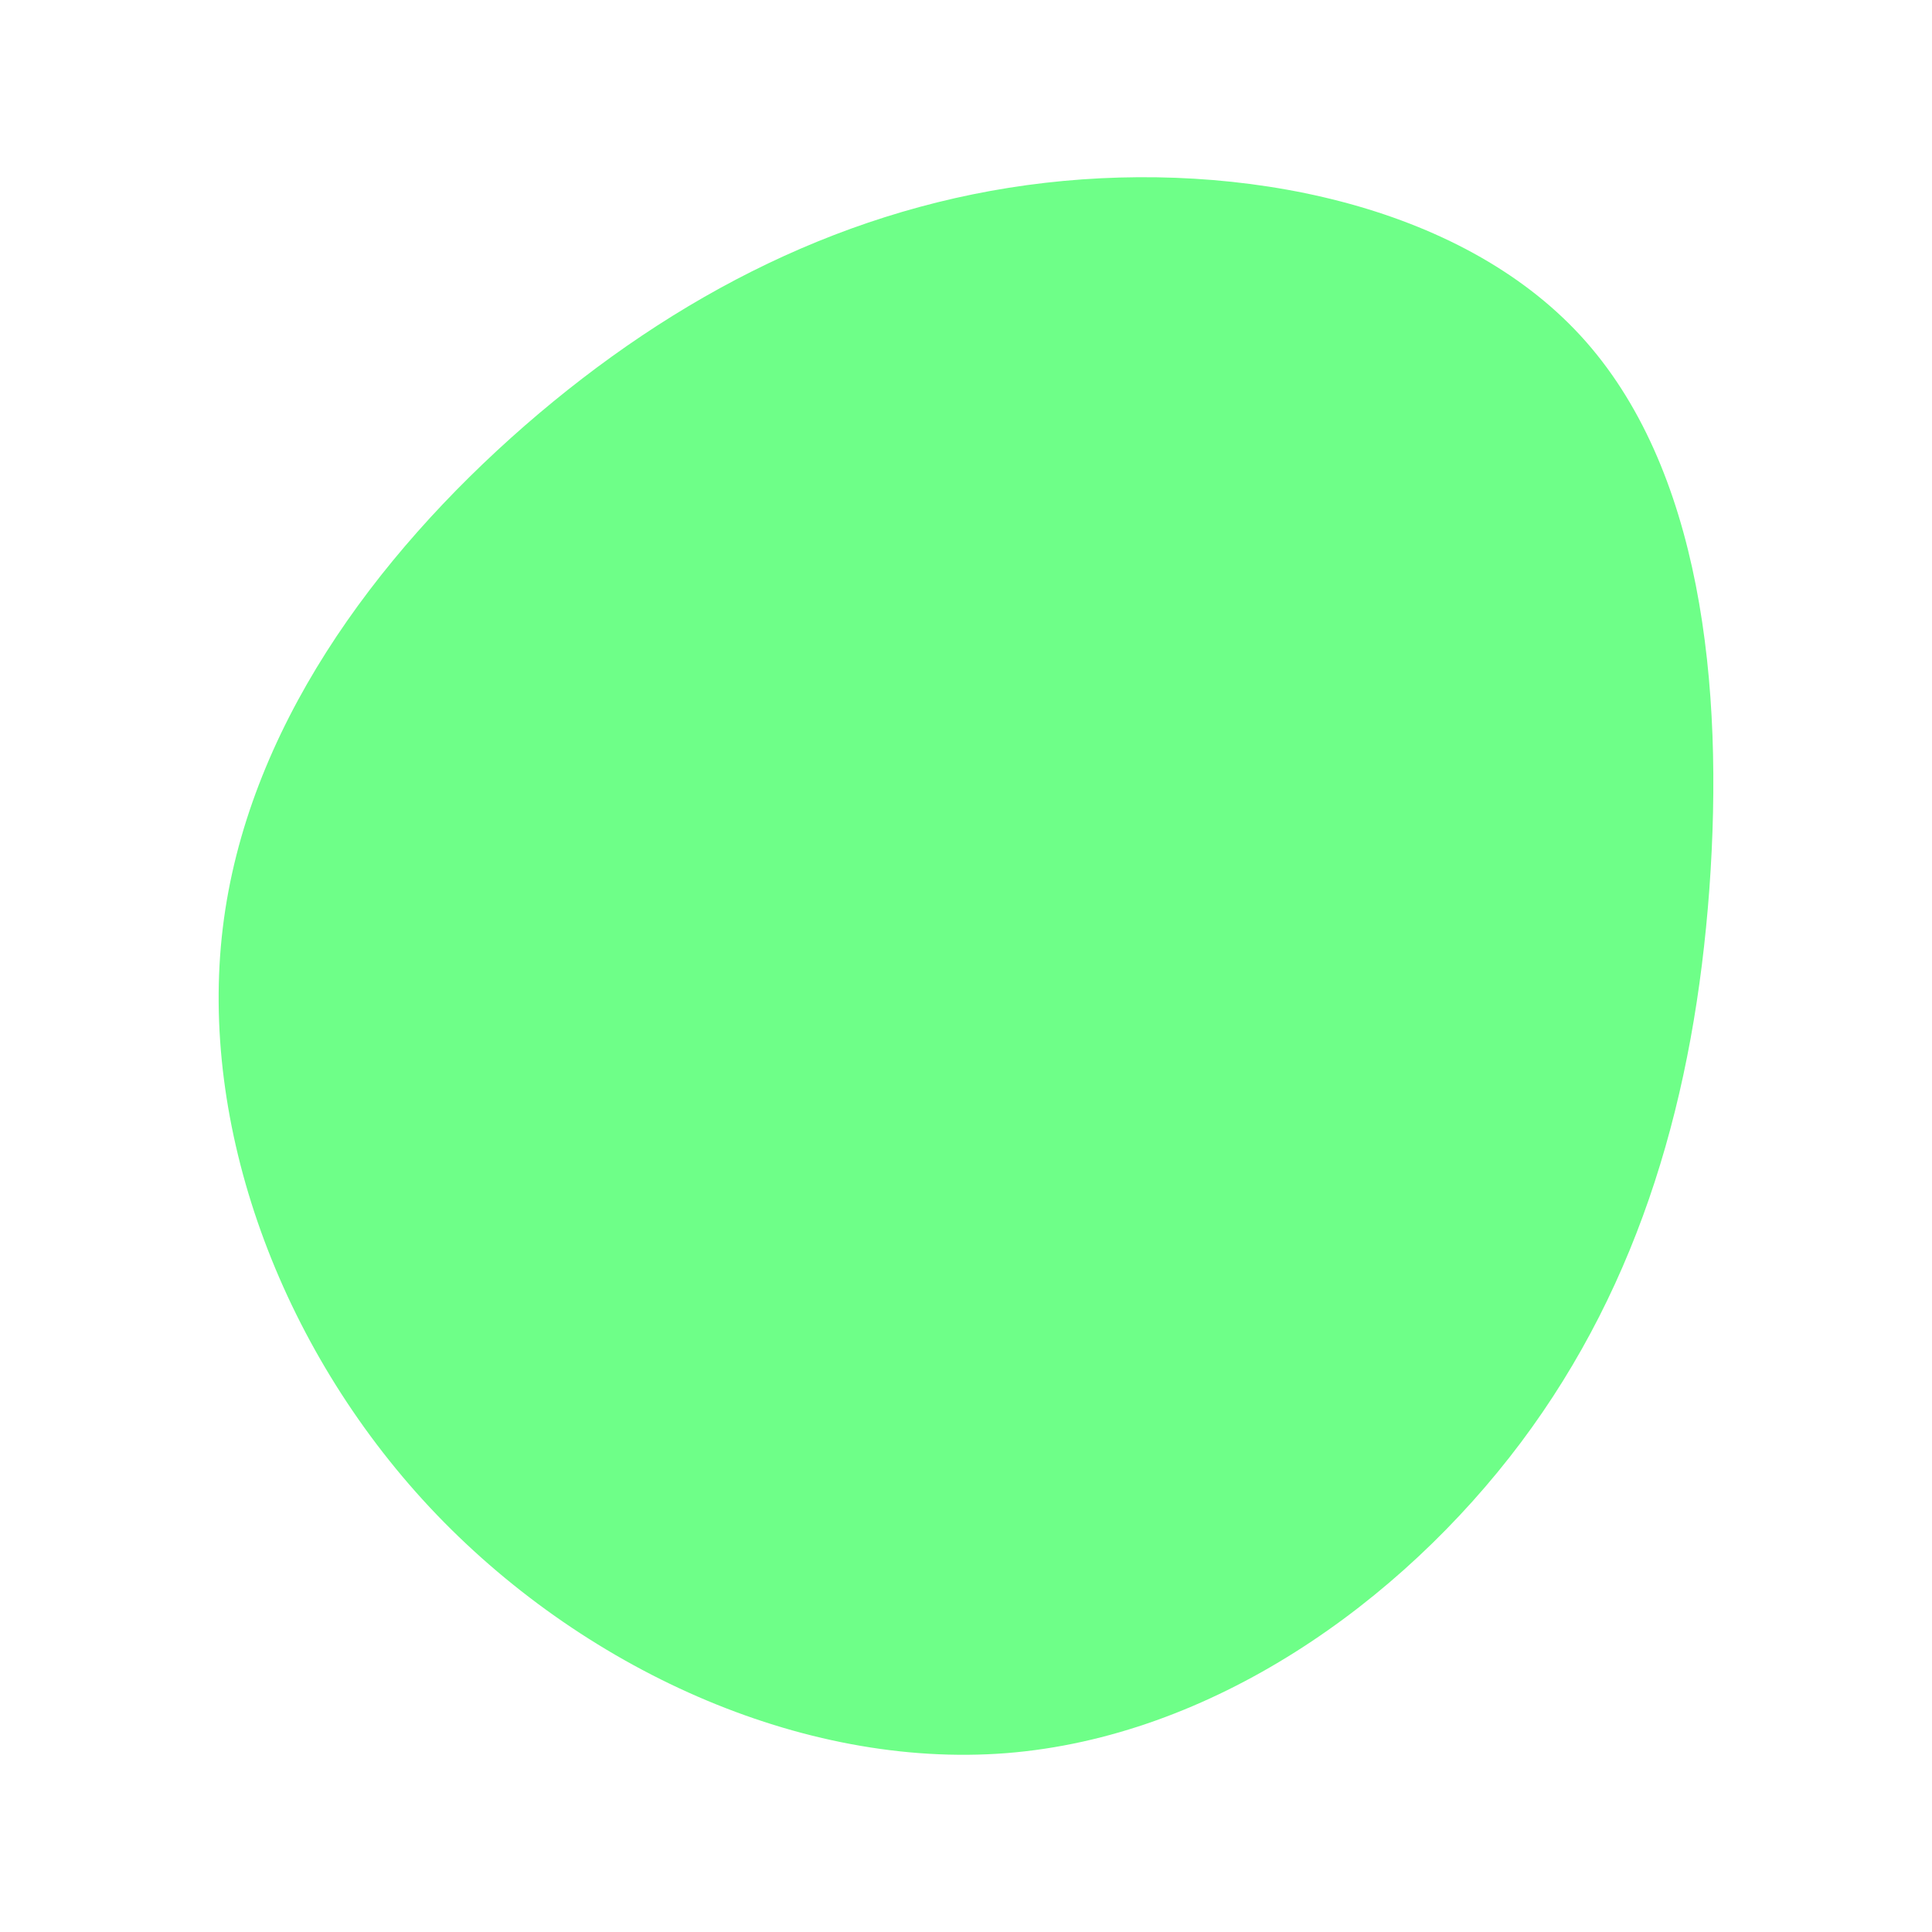
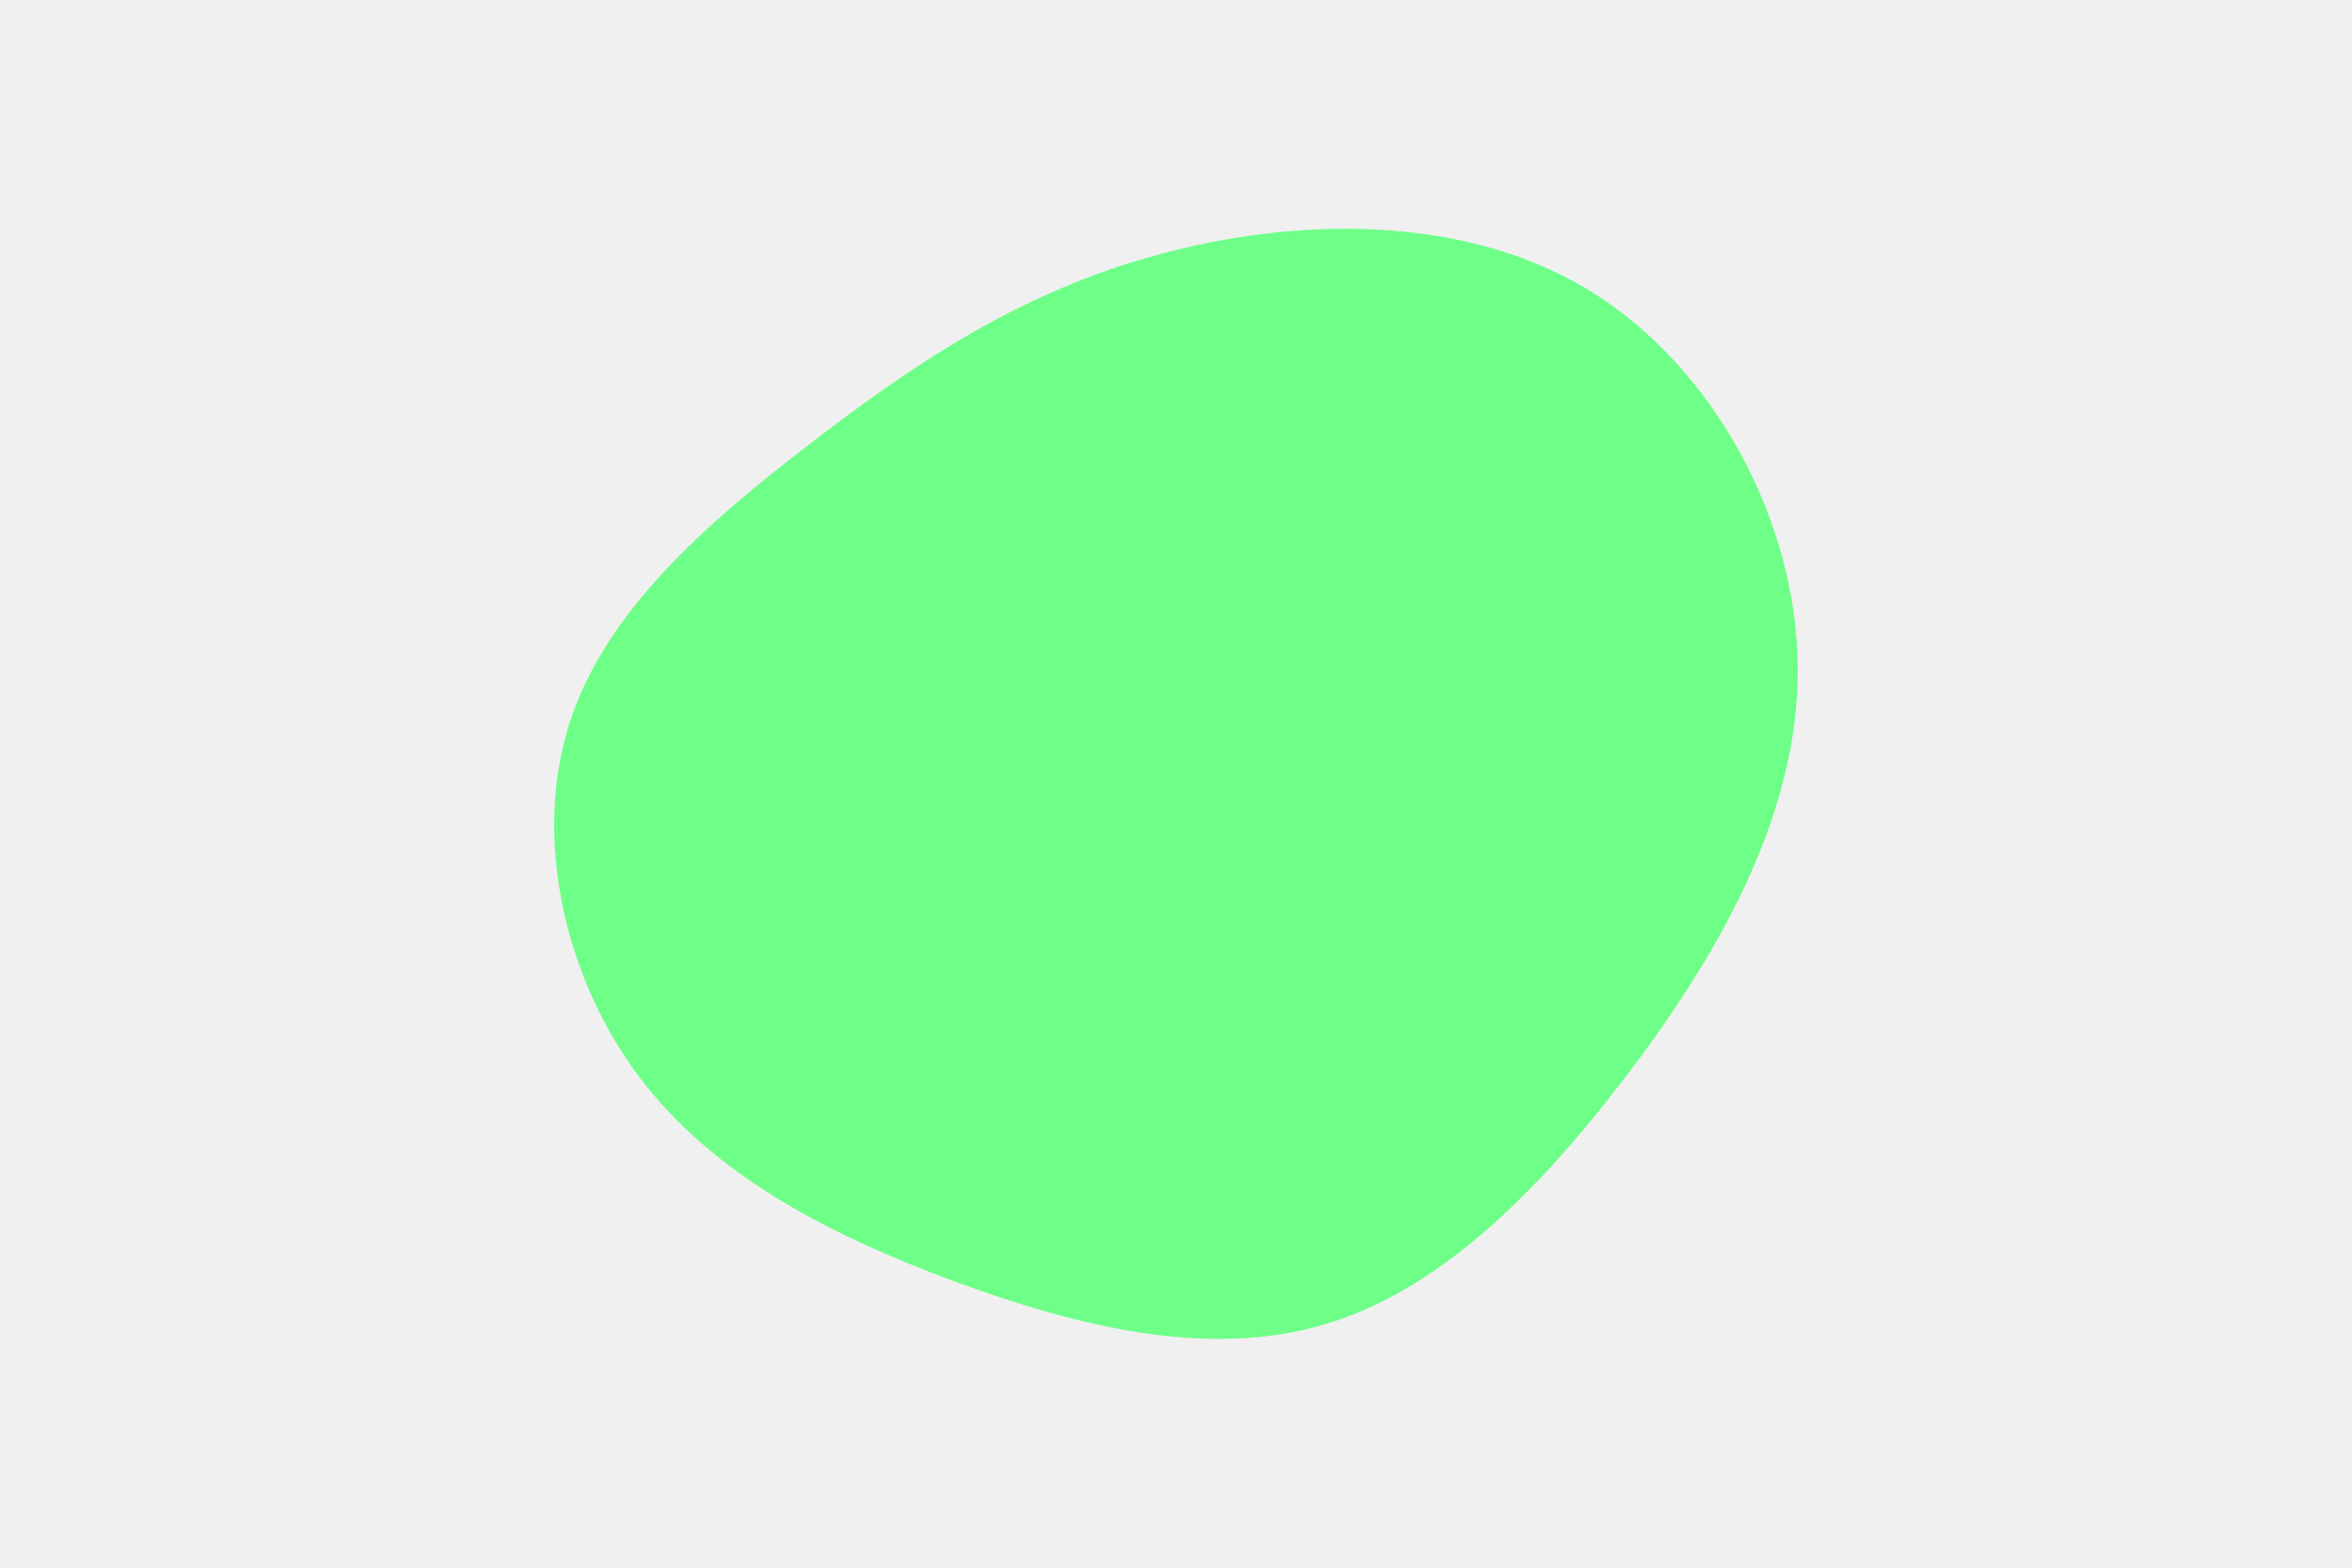
- <svg xmlns="http://www.w3.org/2000/svg" id="visual" viewBox="0 0 900 900" width="900" height="900" version="1.1">
-   <rect x="0" y="0" width="900" height="900" fill="#ffffff" />
-   <g transform="translate(476.3829 421.1695)">
-     <path d="M259.9 -264.8C316.2 -203.6 326.8 -101.8 319.9 -7C312.9 87.9 288.3 175.8 232.1 250.8C175.8 325.8 87.9 387.9 -7.5 395.5C-103 403 -206 356 -276.2 281C-346.3 206 -383.7 103 -372.6 11.1C-361.5 -80.8 -302 -161.7 -231.9 -222.9C-161.7 -284 -80.8 -325.5 10.5 -336C101.8 -346.5 203.6 -326 259.9 -264.8" fill="#6eff88" />
+ <svg xmlns="http://www.w3.org/2000/svg" id="visual" viewBox="0 0 900 600" width="900" height="600" version="1.1">
+   <rect x="0" y="0" width="900" height="600" fill="transparent" />
+   <g transform="translate(430.443 309.8236)">
+     <path d="M176.8 -199.2C225.1 -170.2 257.3 -110.6 257.5 -53.7C257.7 3.3 225.8 57.6 191 103.1C156.2 148.6 118.5 185.2 74.9 197.5C31.2 209.9 -18.2 198 -65.5 180.5C-112.7 163 -157.7 140 -186.1 102C-214.5 64 -226.4 11 -212.7 -32.5C-199.1 -75.9 -159.8 -109.8 -120.1 -140.3C-80.4 -170.8 -40.2 -197.9 12.1 -212.2C64.3 -226.6 128.6 -228.2 176.8 -199.2" fill="#6eff88" />
  </g>
</svg>
